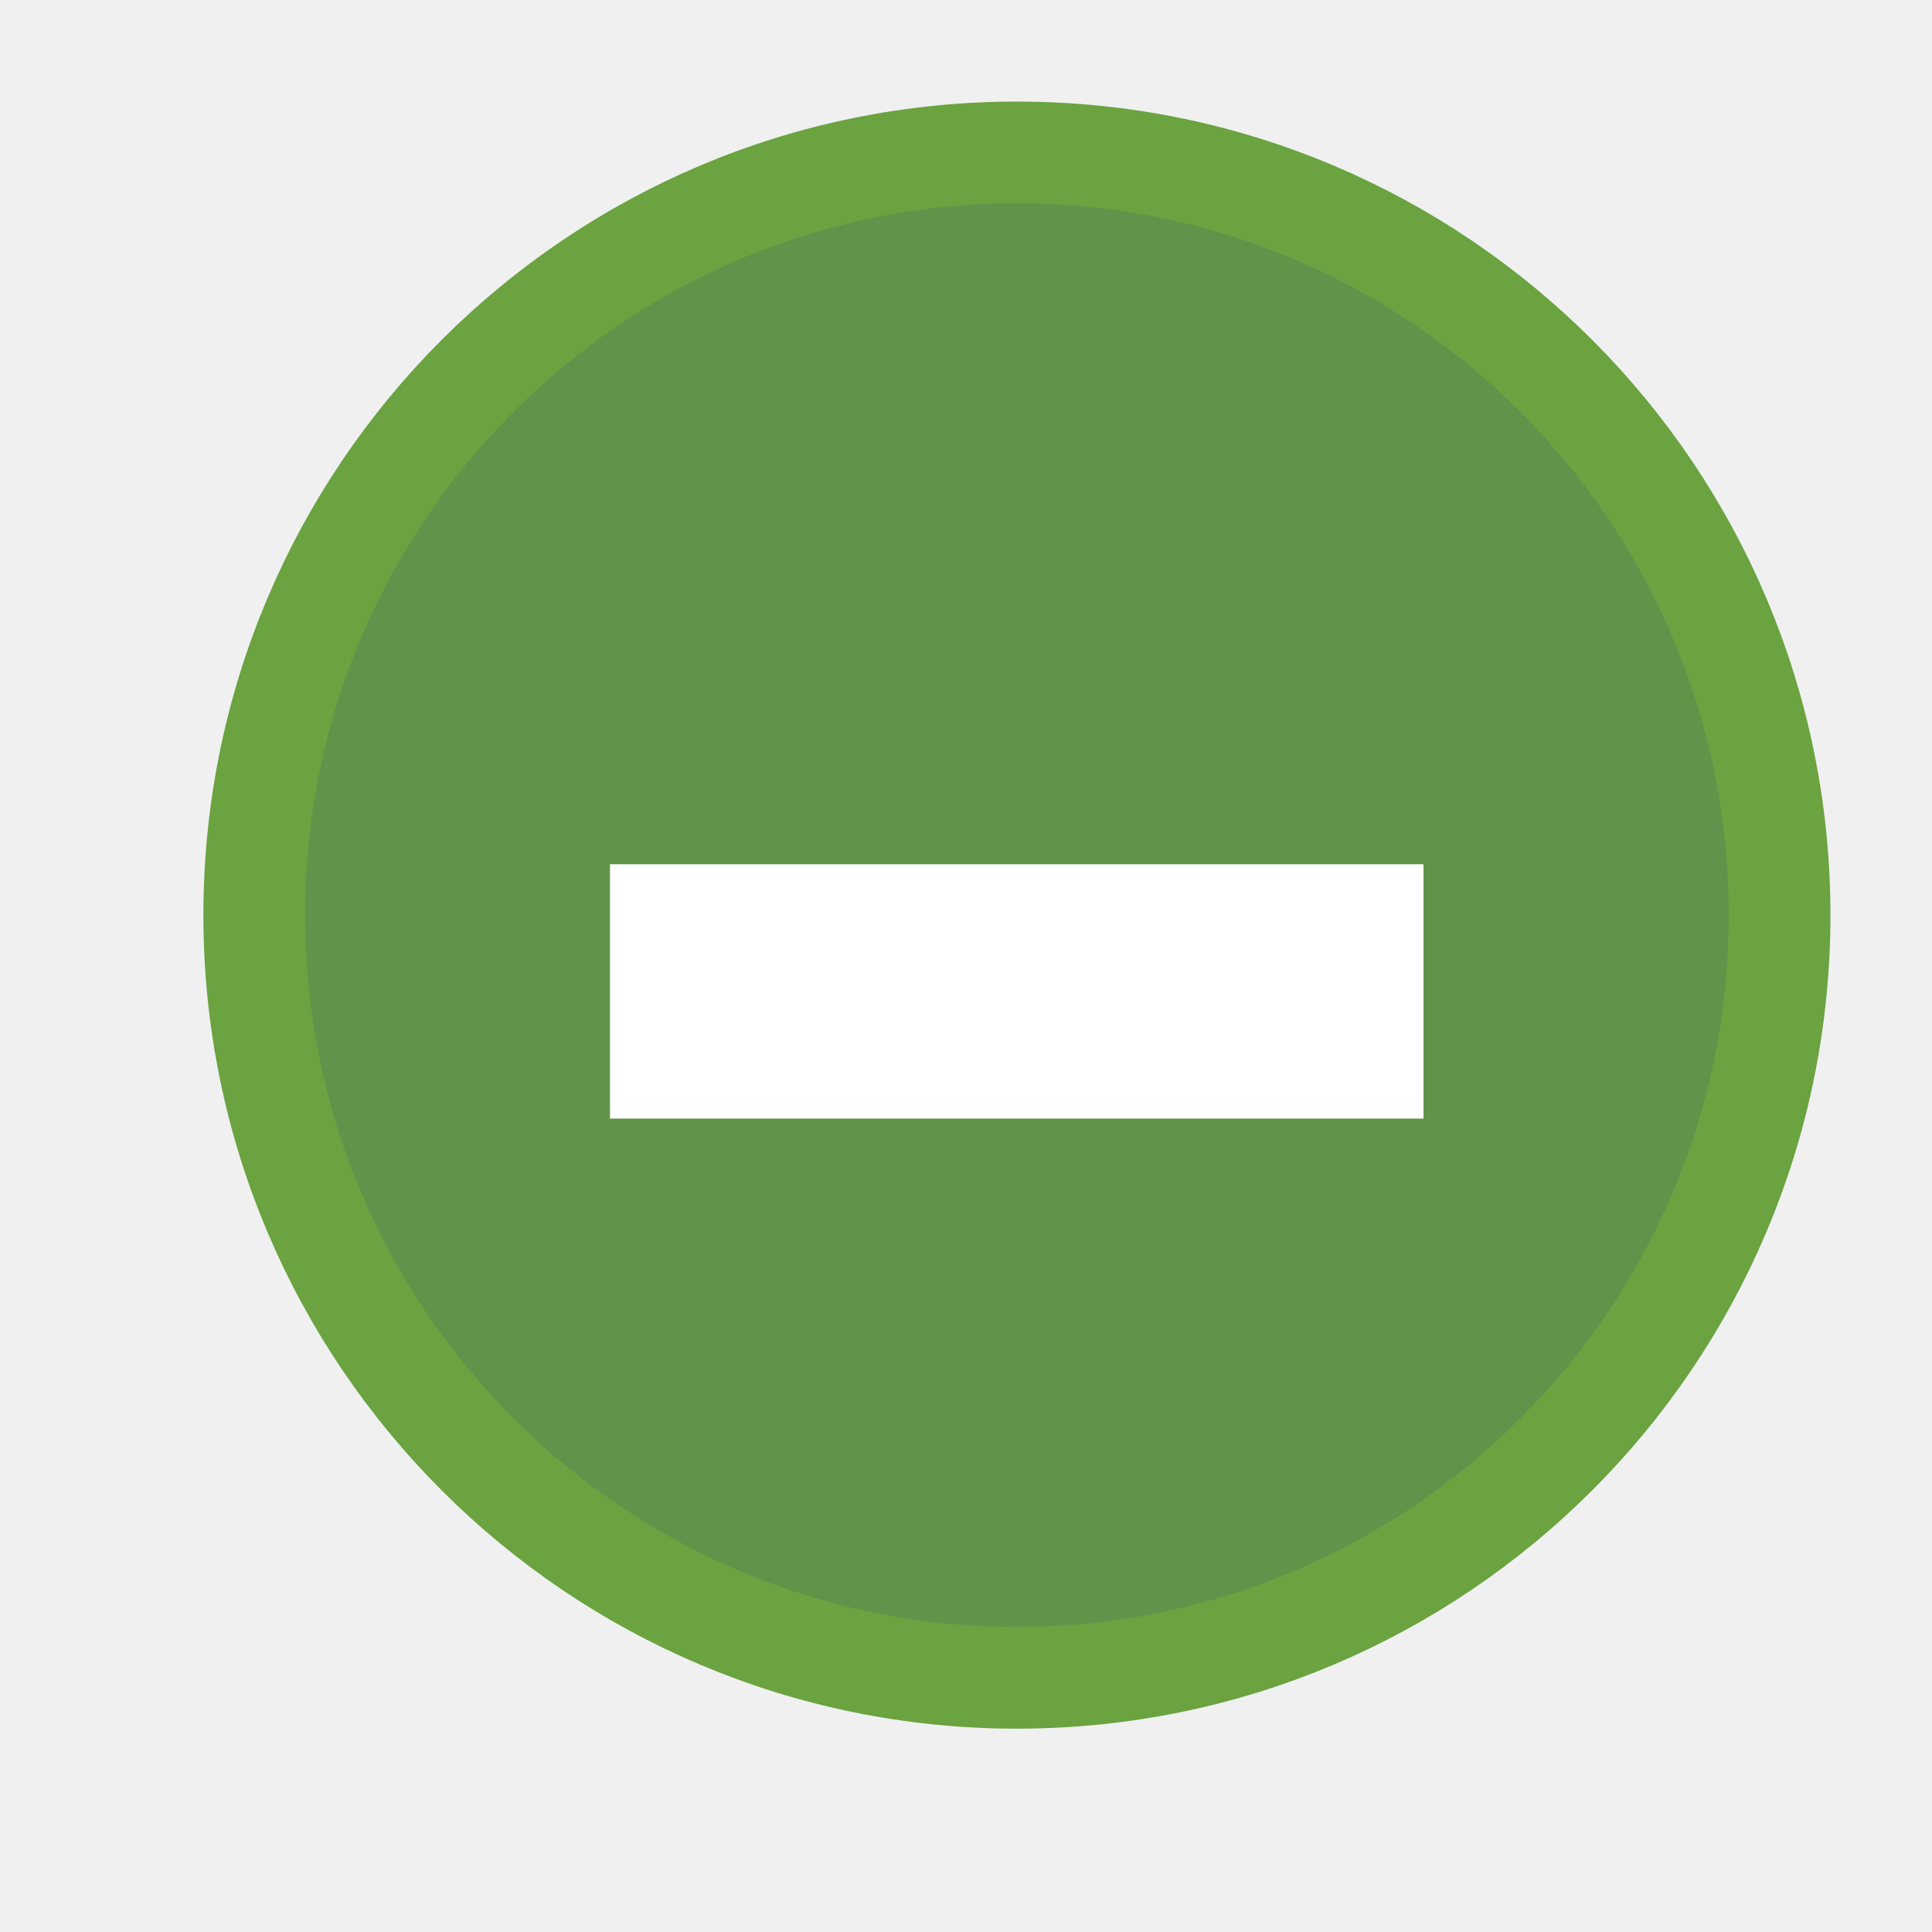
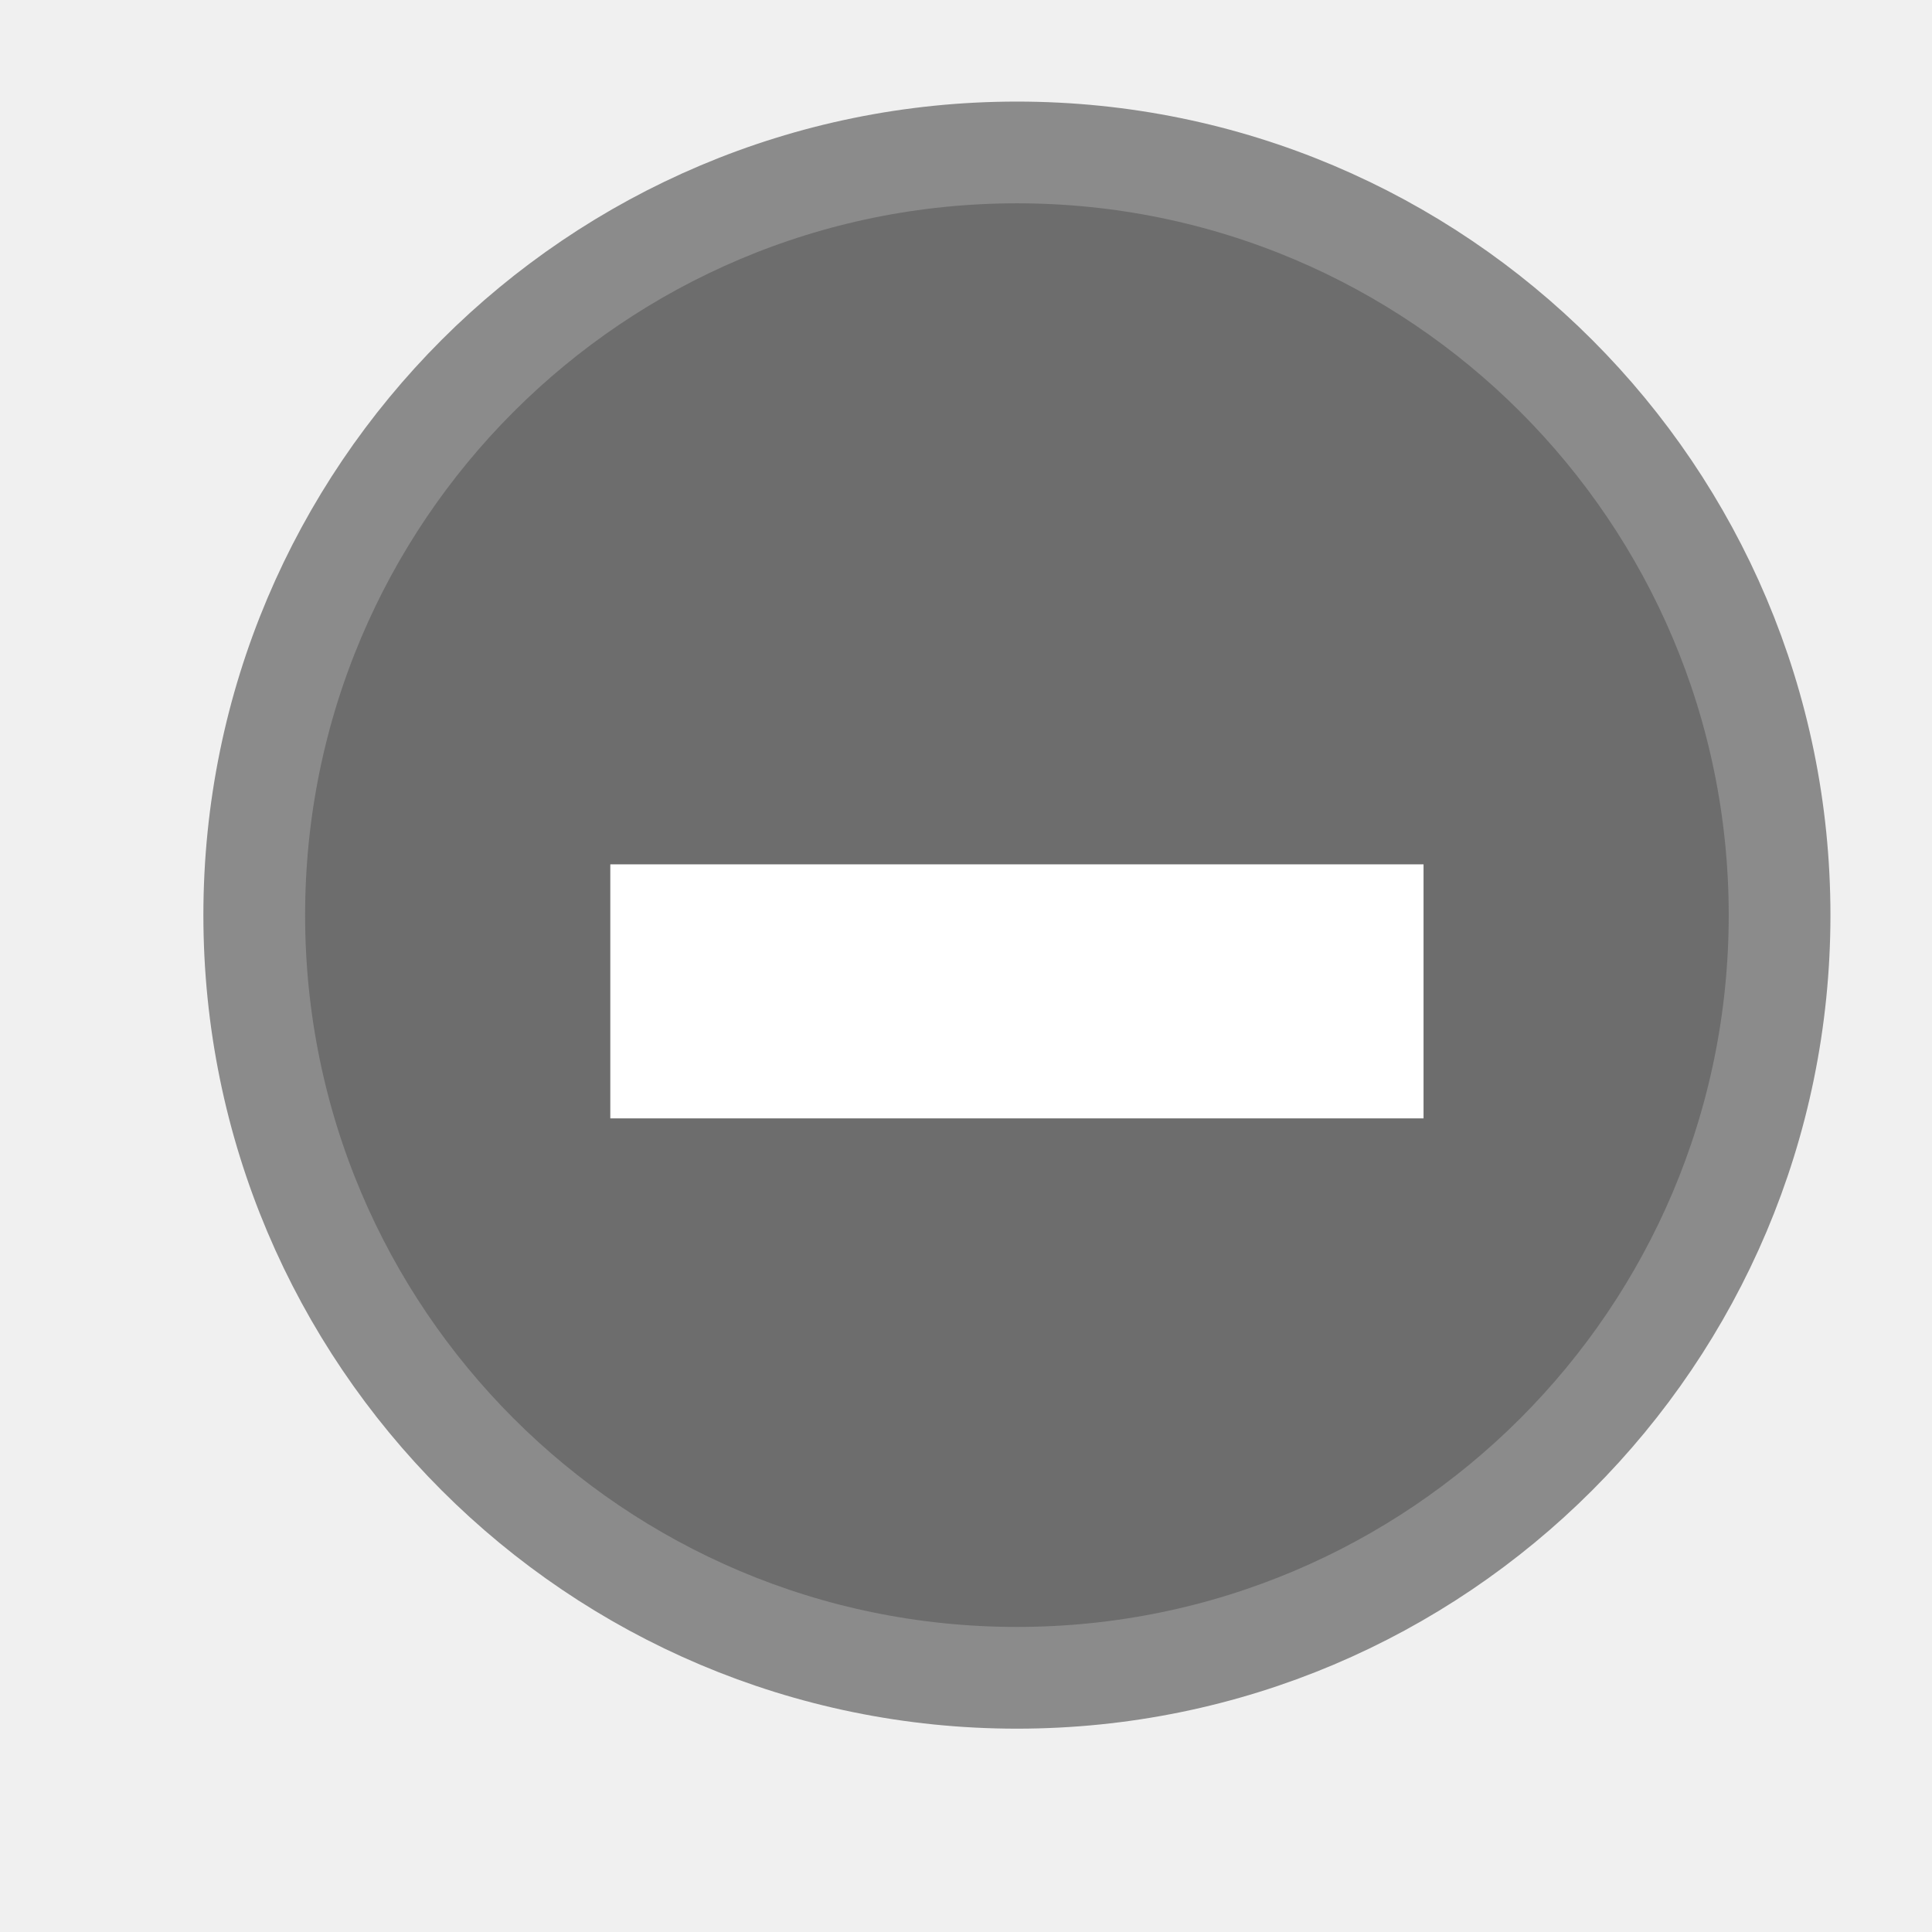
- <svg xmlns="http://www.w3.org/2000/svg" width="19" height="19" viewBox="0 0 5.027 5.027" version="1.1" id="svg8">
+ <svg xmlns="http://www.w3.org/2000/svg" id="svg8" version="1.1" viewBox="0 0 5.027 5.027" height="19" width="19">
  <defs id="defs2" />
-   <g id="layer1" transform="matrix(0.8021109,0,0,0.8021264,0.5235831,-233.728)">
-     <circle style="opacity:1;fill:#61934b;fill-opacity:1;stroke:#6aa33f;stroke-width:0.33;stroke-linecap:round;stroke-linejoin:miter;stroke-miterlimit:4;stroke-dasharray:none;stroke-opacity:1;paint-order:markers fill stroke" id="path815" cx="2.646" cy="294.354" r="2.474" />
-     <path style="opacity:1;fill:#ffffff;fill-opacity:1;stroke:none;stroke-width:0.212;stroke-linecap:round;stroke-linejoin:miter;stroke-miterlimit:4;stroke-dasharray:none;stroke-opacity:1;paint-order:markers fill stroke" d="m 1.326,294.189 h 2.639 v 0.825 H 1.326 Z" id="rect1265" />
+   <g transform="matrix(0.8021109,0,0,0.8021264,0.5235831,-233.728)" id="layer1">
+     <circle r="2.474" cy="294.354" cx="2.646" id="path815" style="opacity:1;fill:#6d6d6d;fill-opacity:1;stroke:#8b8b8b;stroke-width:0.33;stroke-linecap:round;stroke-linejoin:miter;stroke-miterlimit:4;stroke-dasharray:none;stroke-opacity:1;paint-order:markers fill stroke" />
  </g>
+   <path style="opacity:1;fill:#ffffff;fill-opacity:1;stroke:none;stroke-width:0.17;stroke-linecap:round;stroke-linejoin:miter;stroke-miterlimit:4;stroke-dasharray:none;stroke-opacity:1;paint-order:markers fill stroke" d="M 1.588,2.249 H 3.704 V 2.91 H 1.588 Z" id="rect1265" />
</svg>
